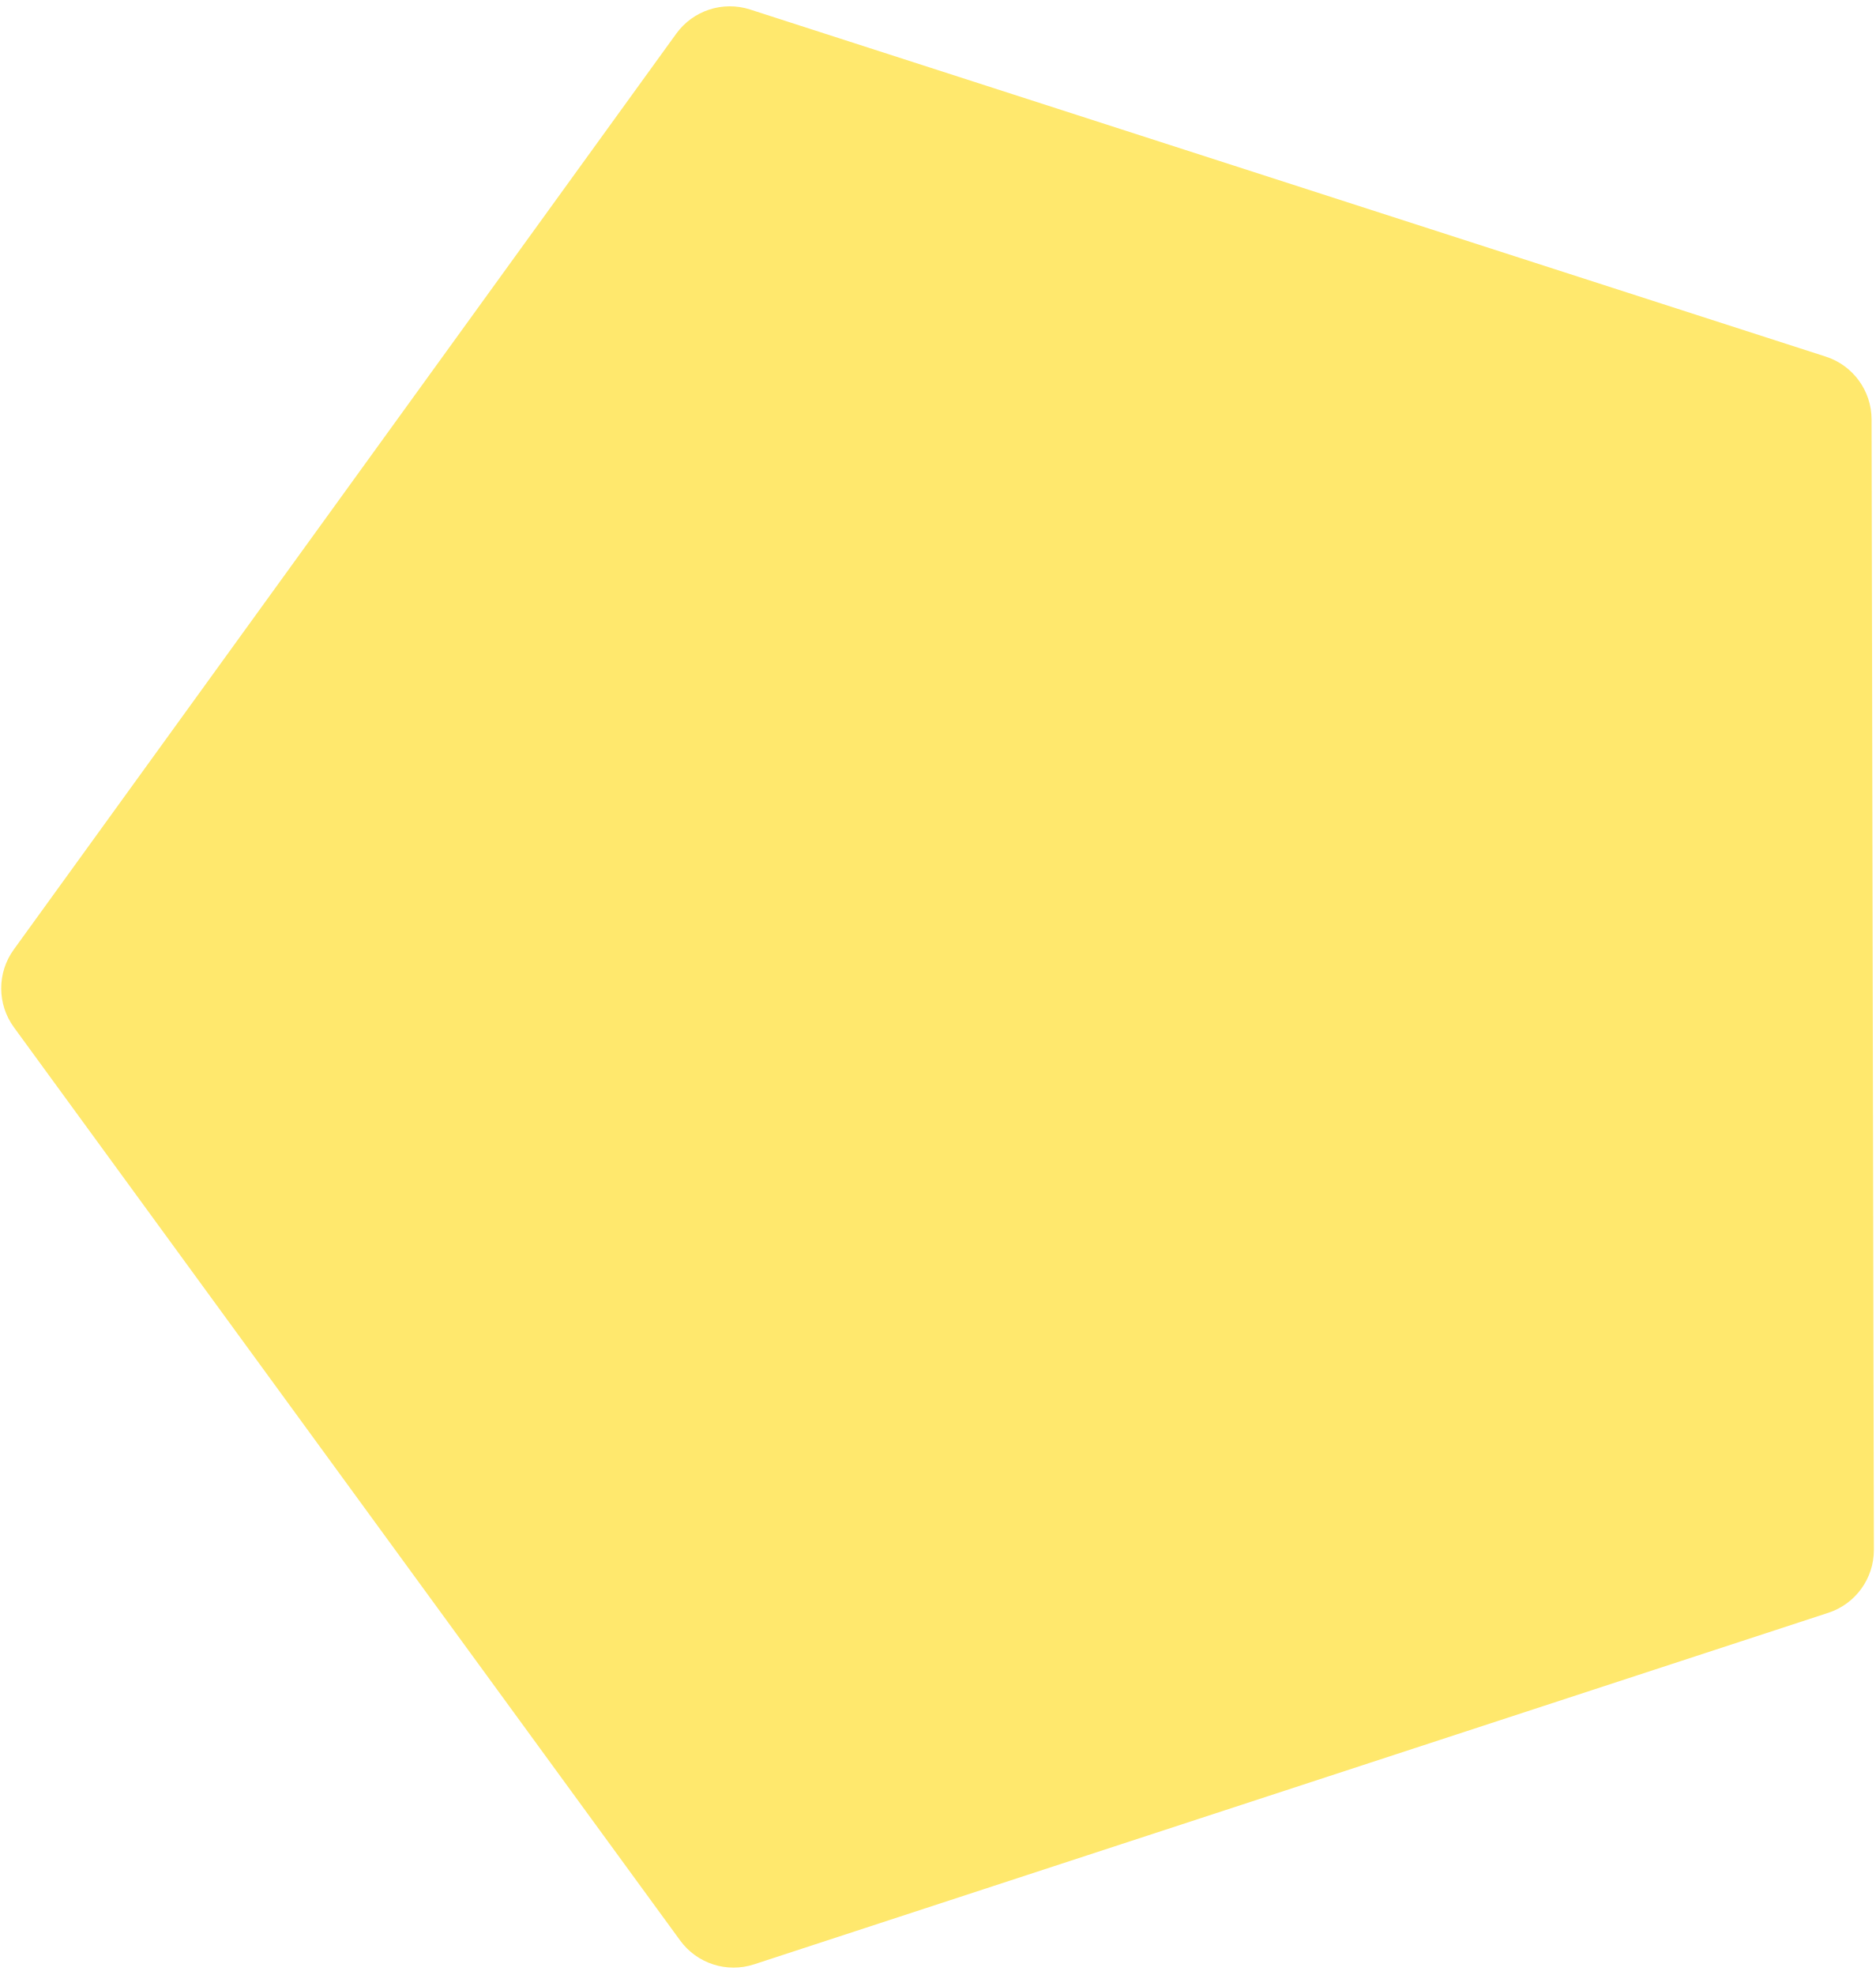
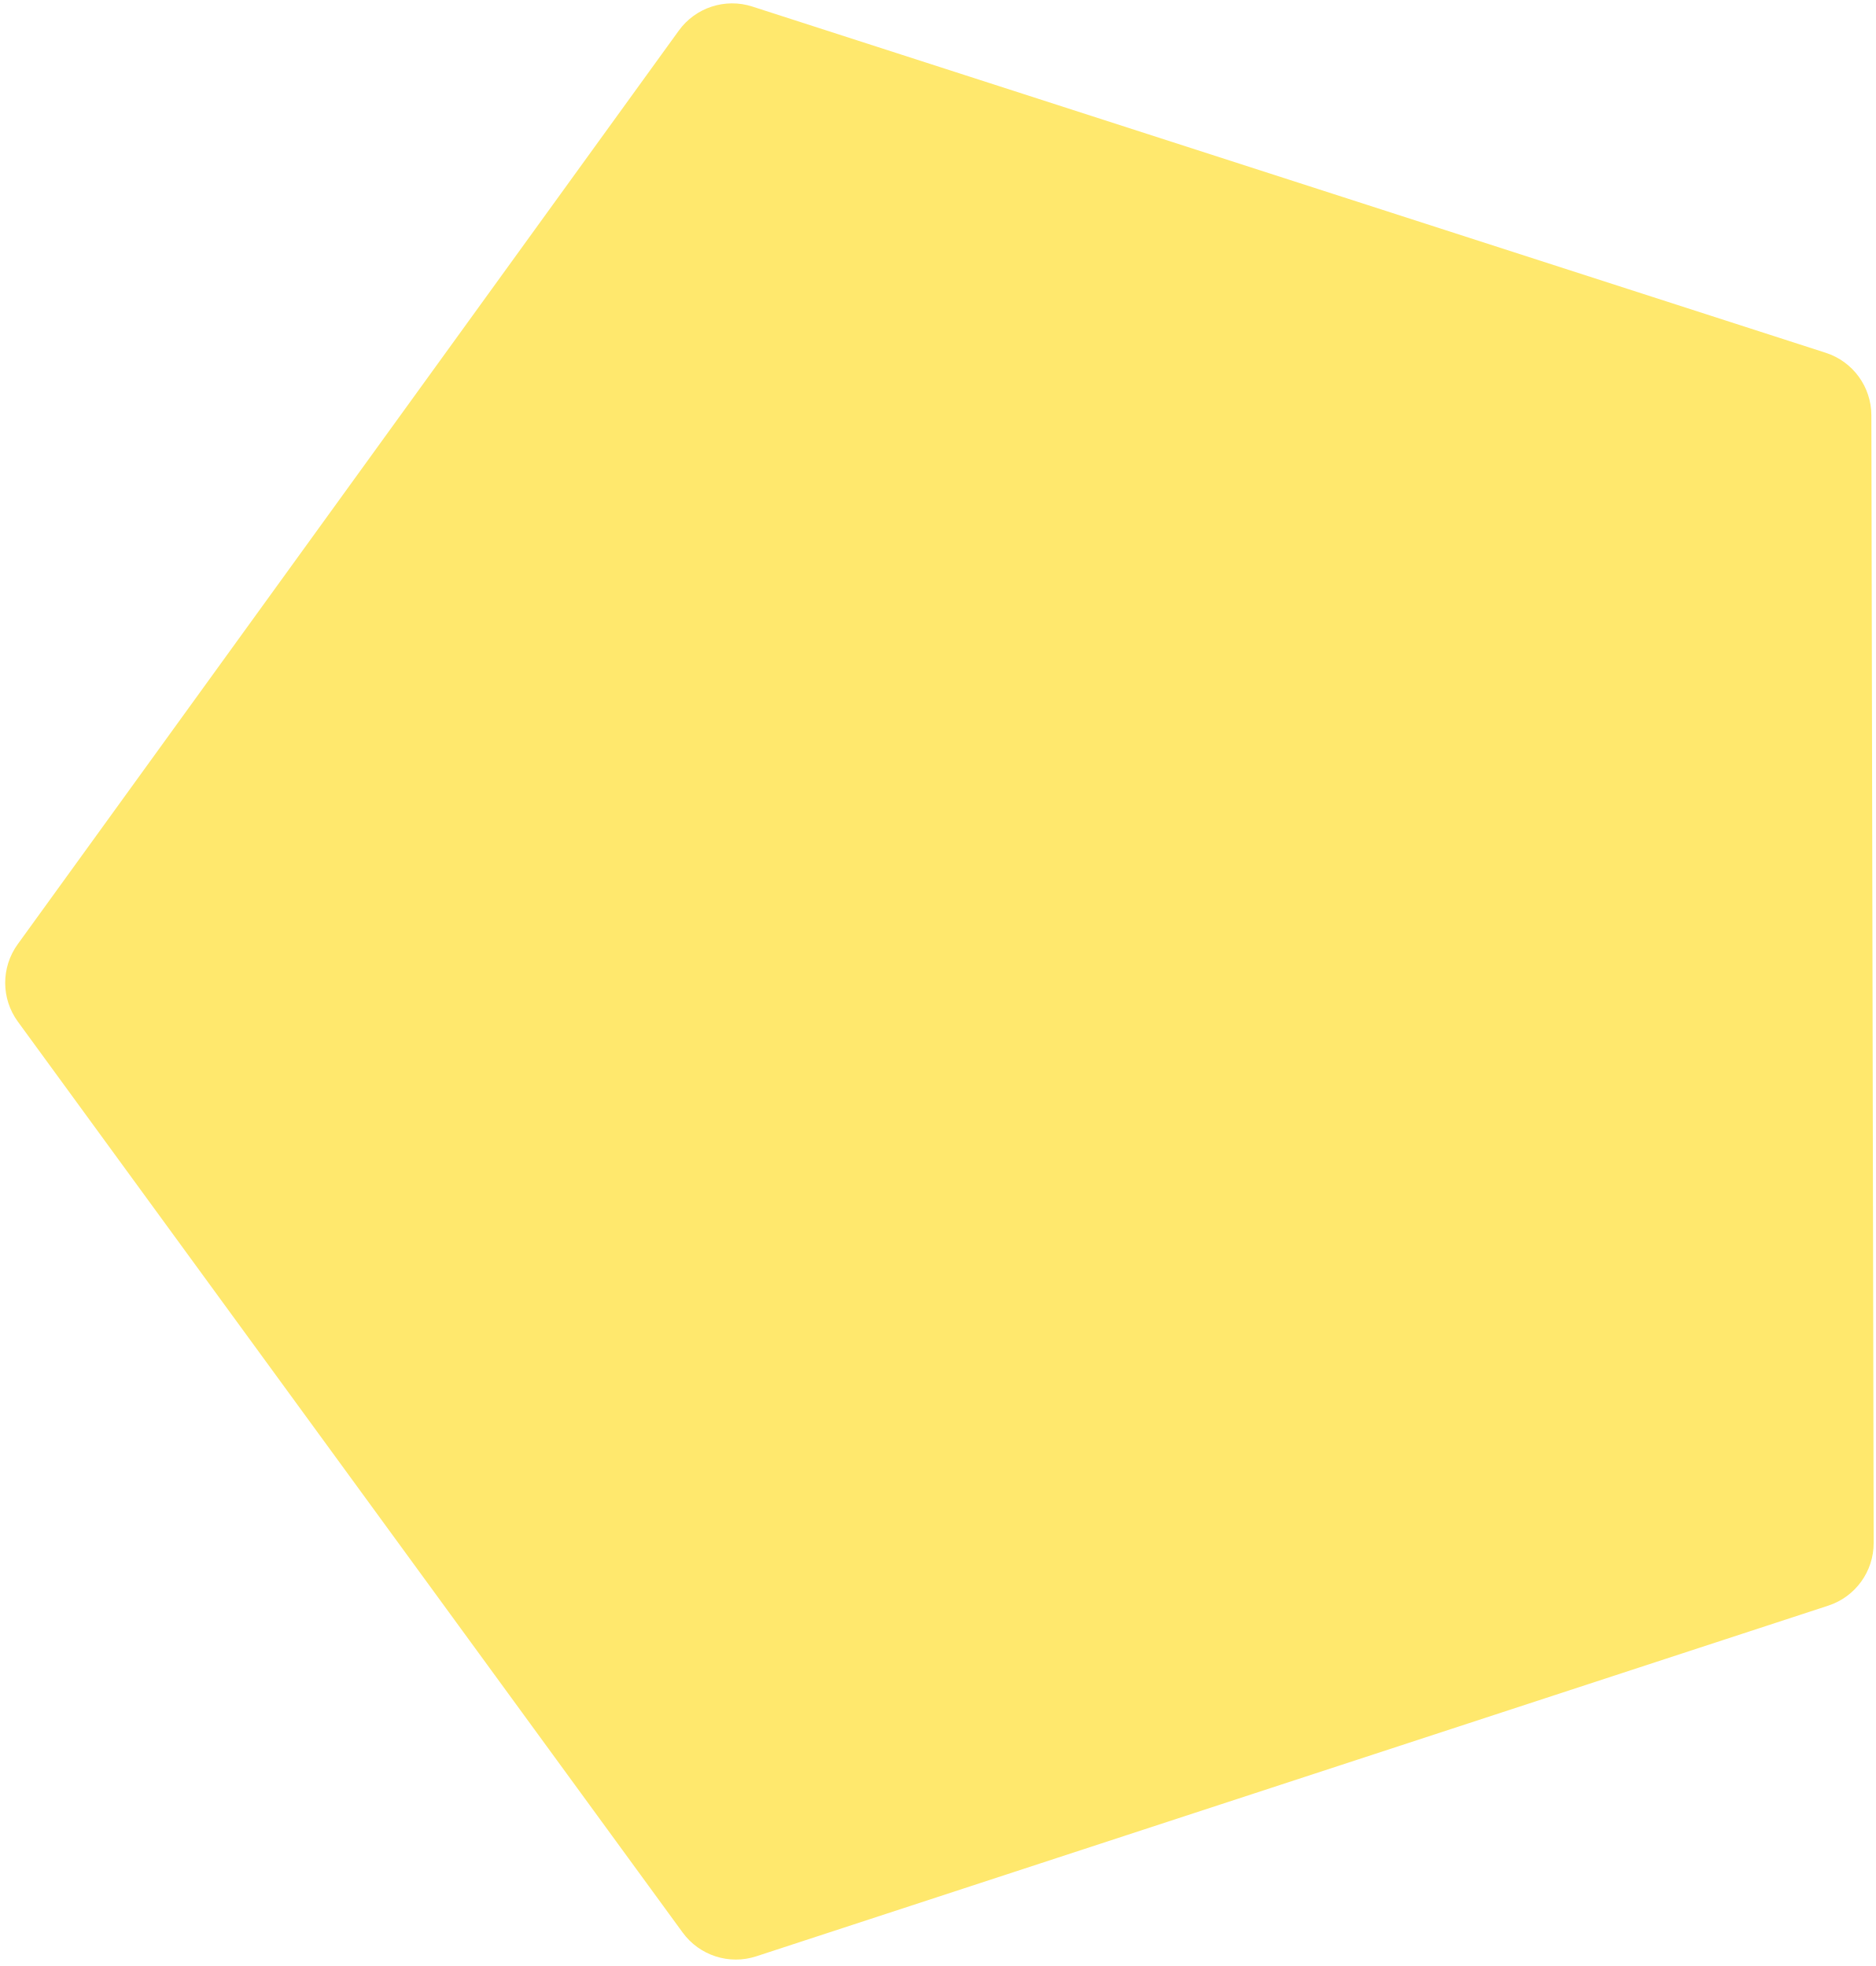
- <svg xmlns="http://www.w3.org/2000/svg" width="227" height="239" viewBox="0 0 227 239" fill="none">
-   <path d="M1.683 124.316C-0.359 121.517 -0.367 117.72 1.664 114.912L81.846 4.075C83.877 1.267 87.486 0.086 90.784 1.151L220.972 43.155C224.27 44.22 226.508 47.287 226.515 50.752L226.794 187.549C226.801 191.015 224.576 194.091 221.282 195.169L91.267 237.71C87.973 238.787 84.359 237.622 82.317 234.822L1.683 124.316Z" fill="#FFE86D" />
+ <svg xmlns="http://www.w3.org/2000/svg" width="228" height="239" viewBox="0 0 228 239" fill="none">
+   <path d="M2.168 124.195C0.125 121.396 0.118 117.599 2.149 114.791L82.5 3.721C84.531 0.913 88.14 -0.268 91.438 0.796L221.9 42.889C225.198 43.953 227.436 47.02 227.443 50.486L227.722 187.57C227.729 191.036 225.504 194.113 222.21 195.19L91.921 237.821C88.626 238.899 85.013 237.733 82.97 234.933L2.168 124.195Z" fill="#FFE86D" />
</svg>
